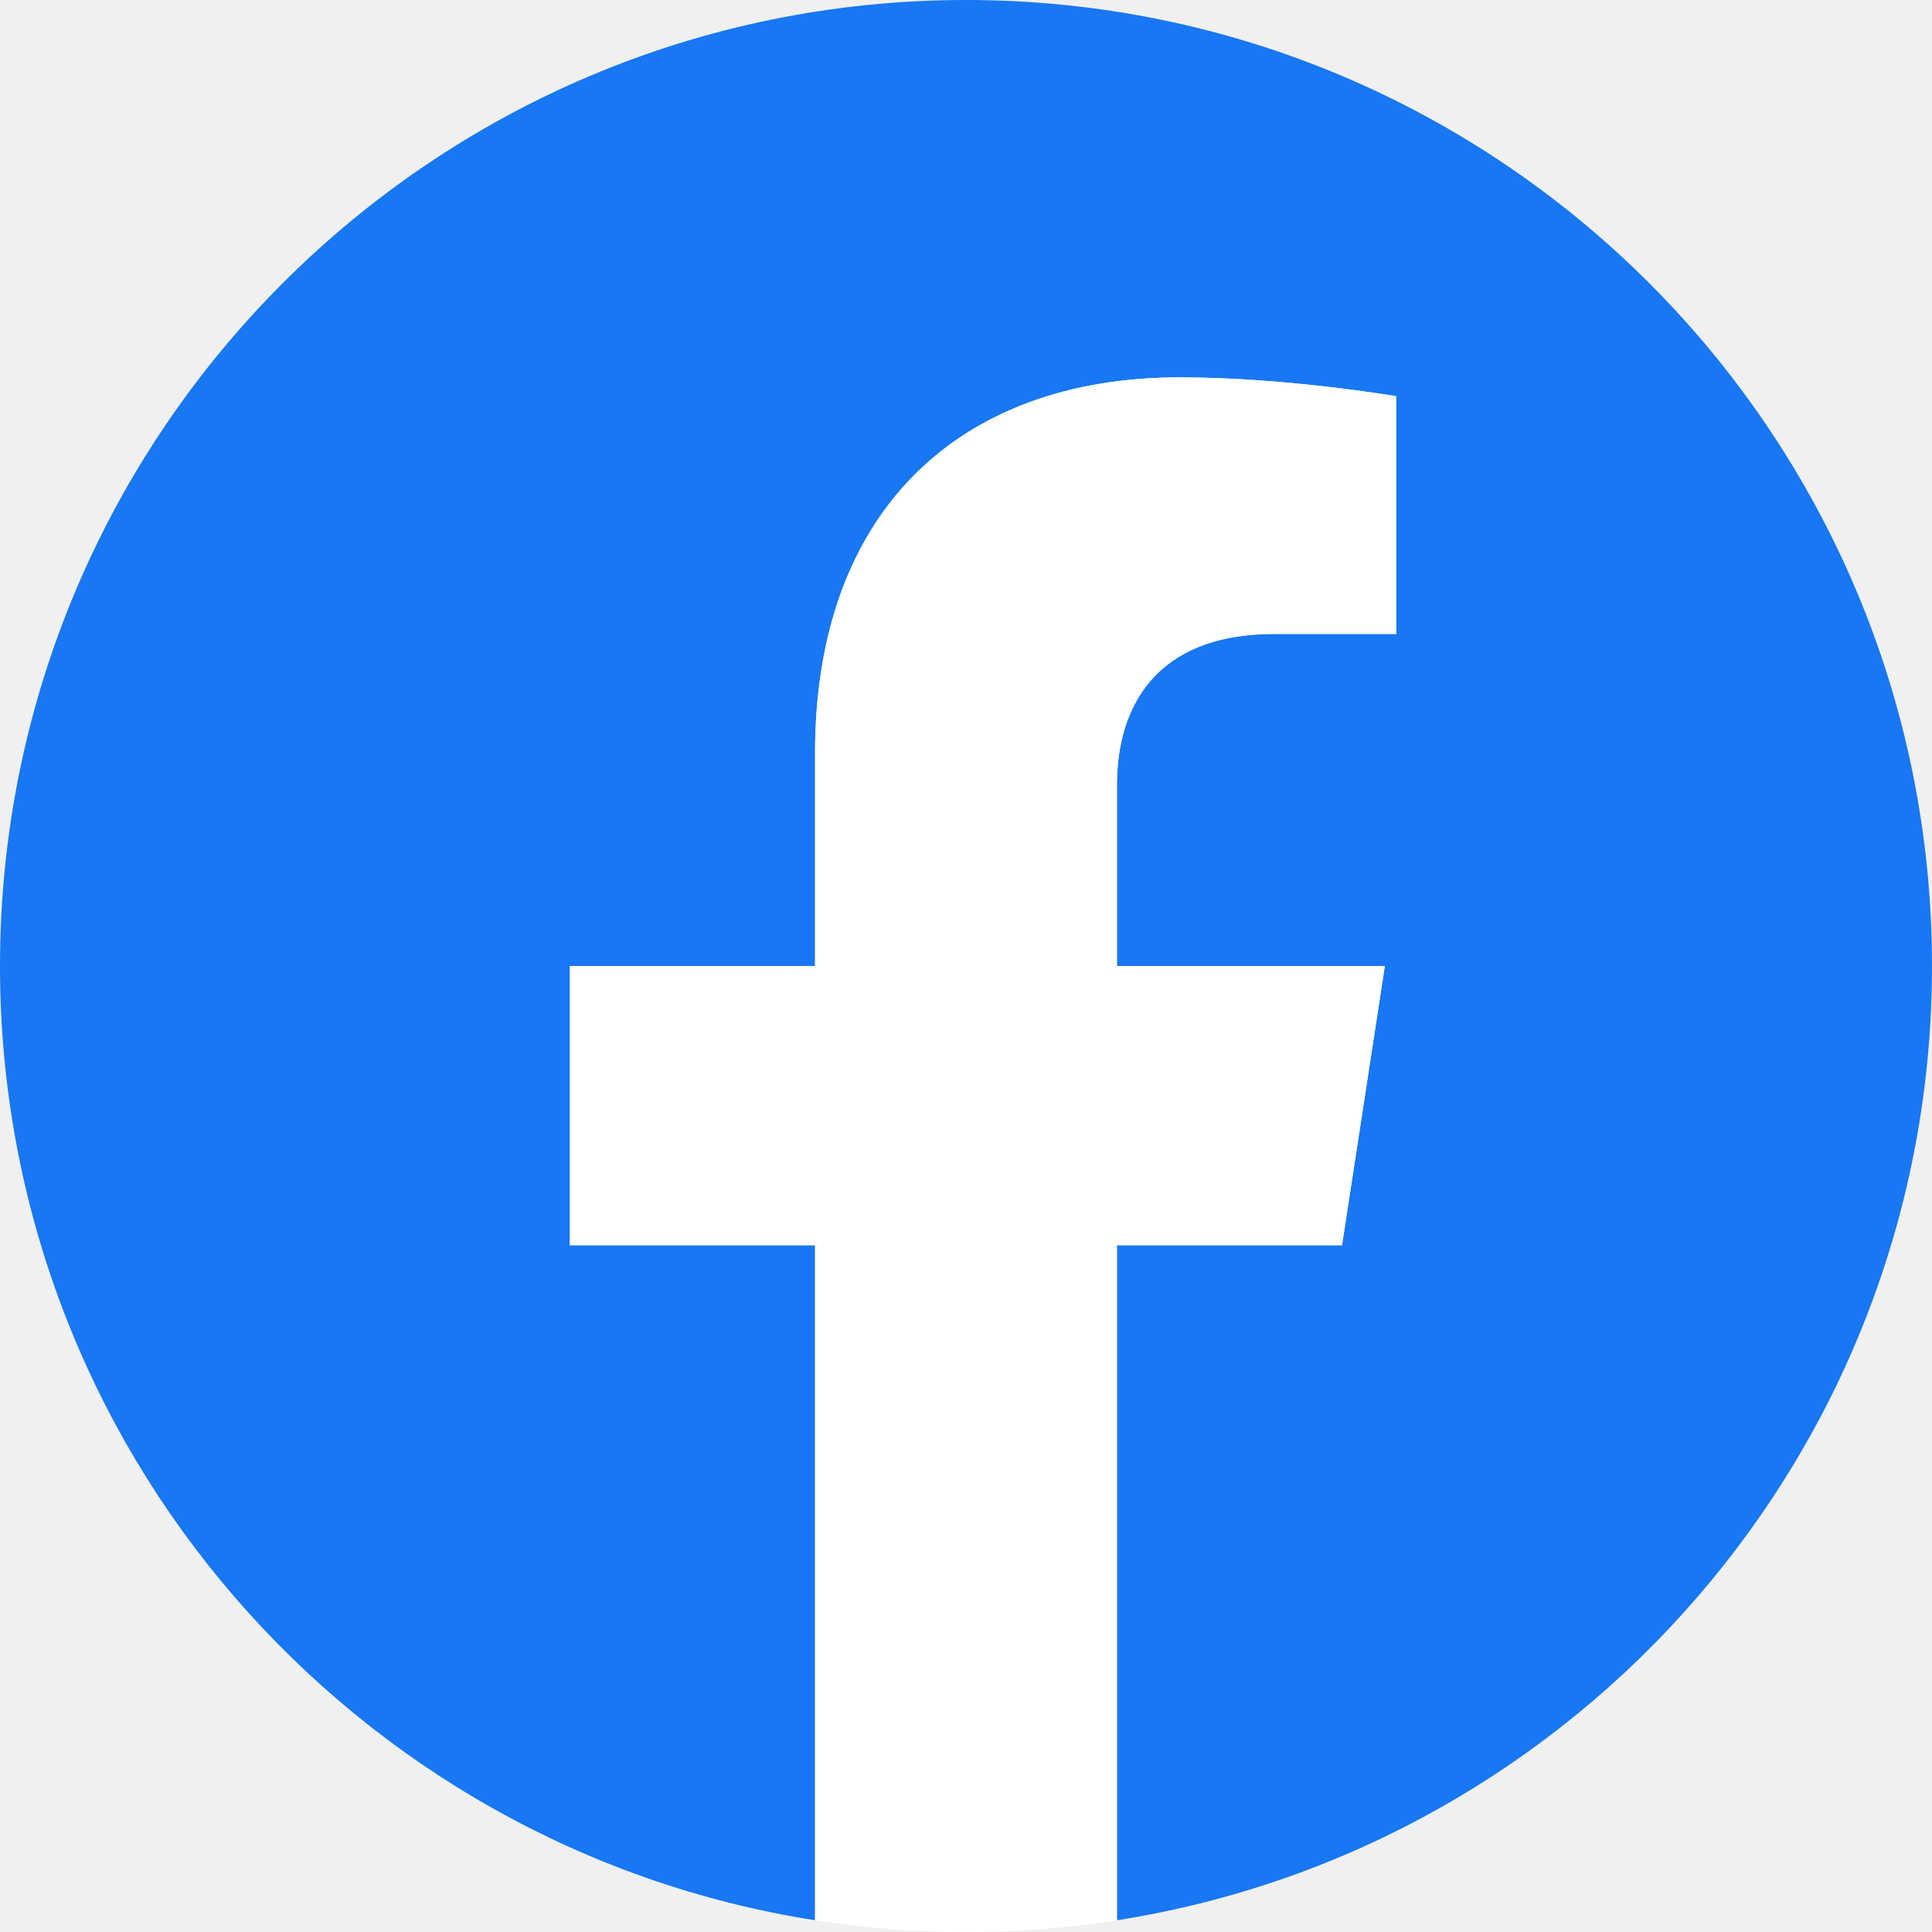
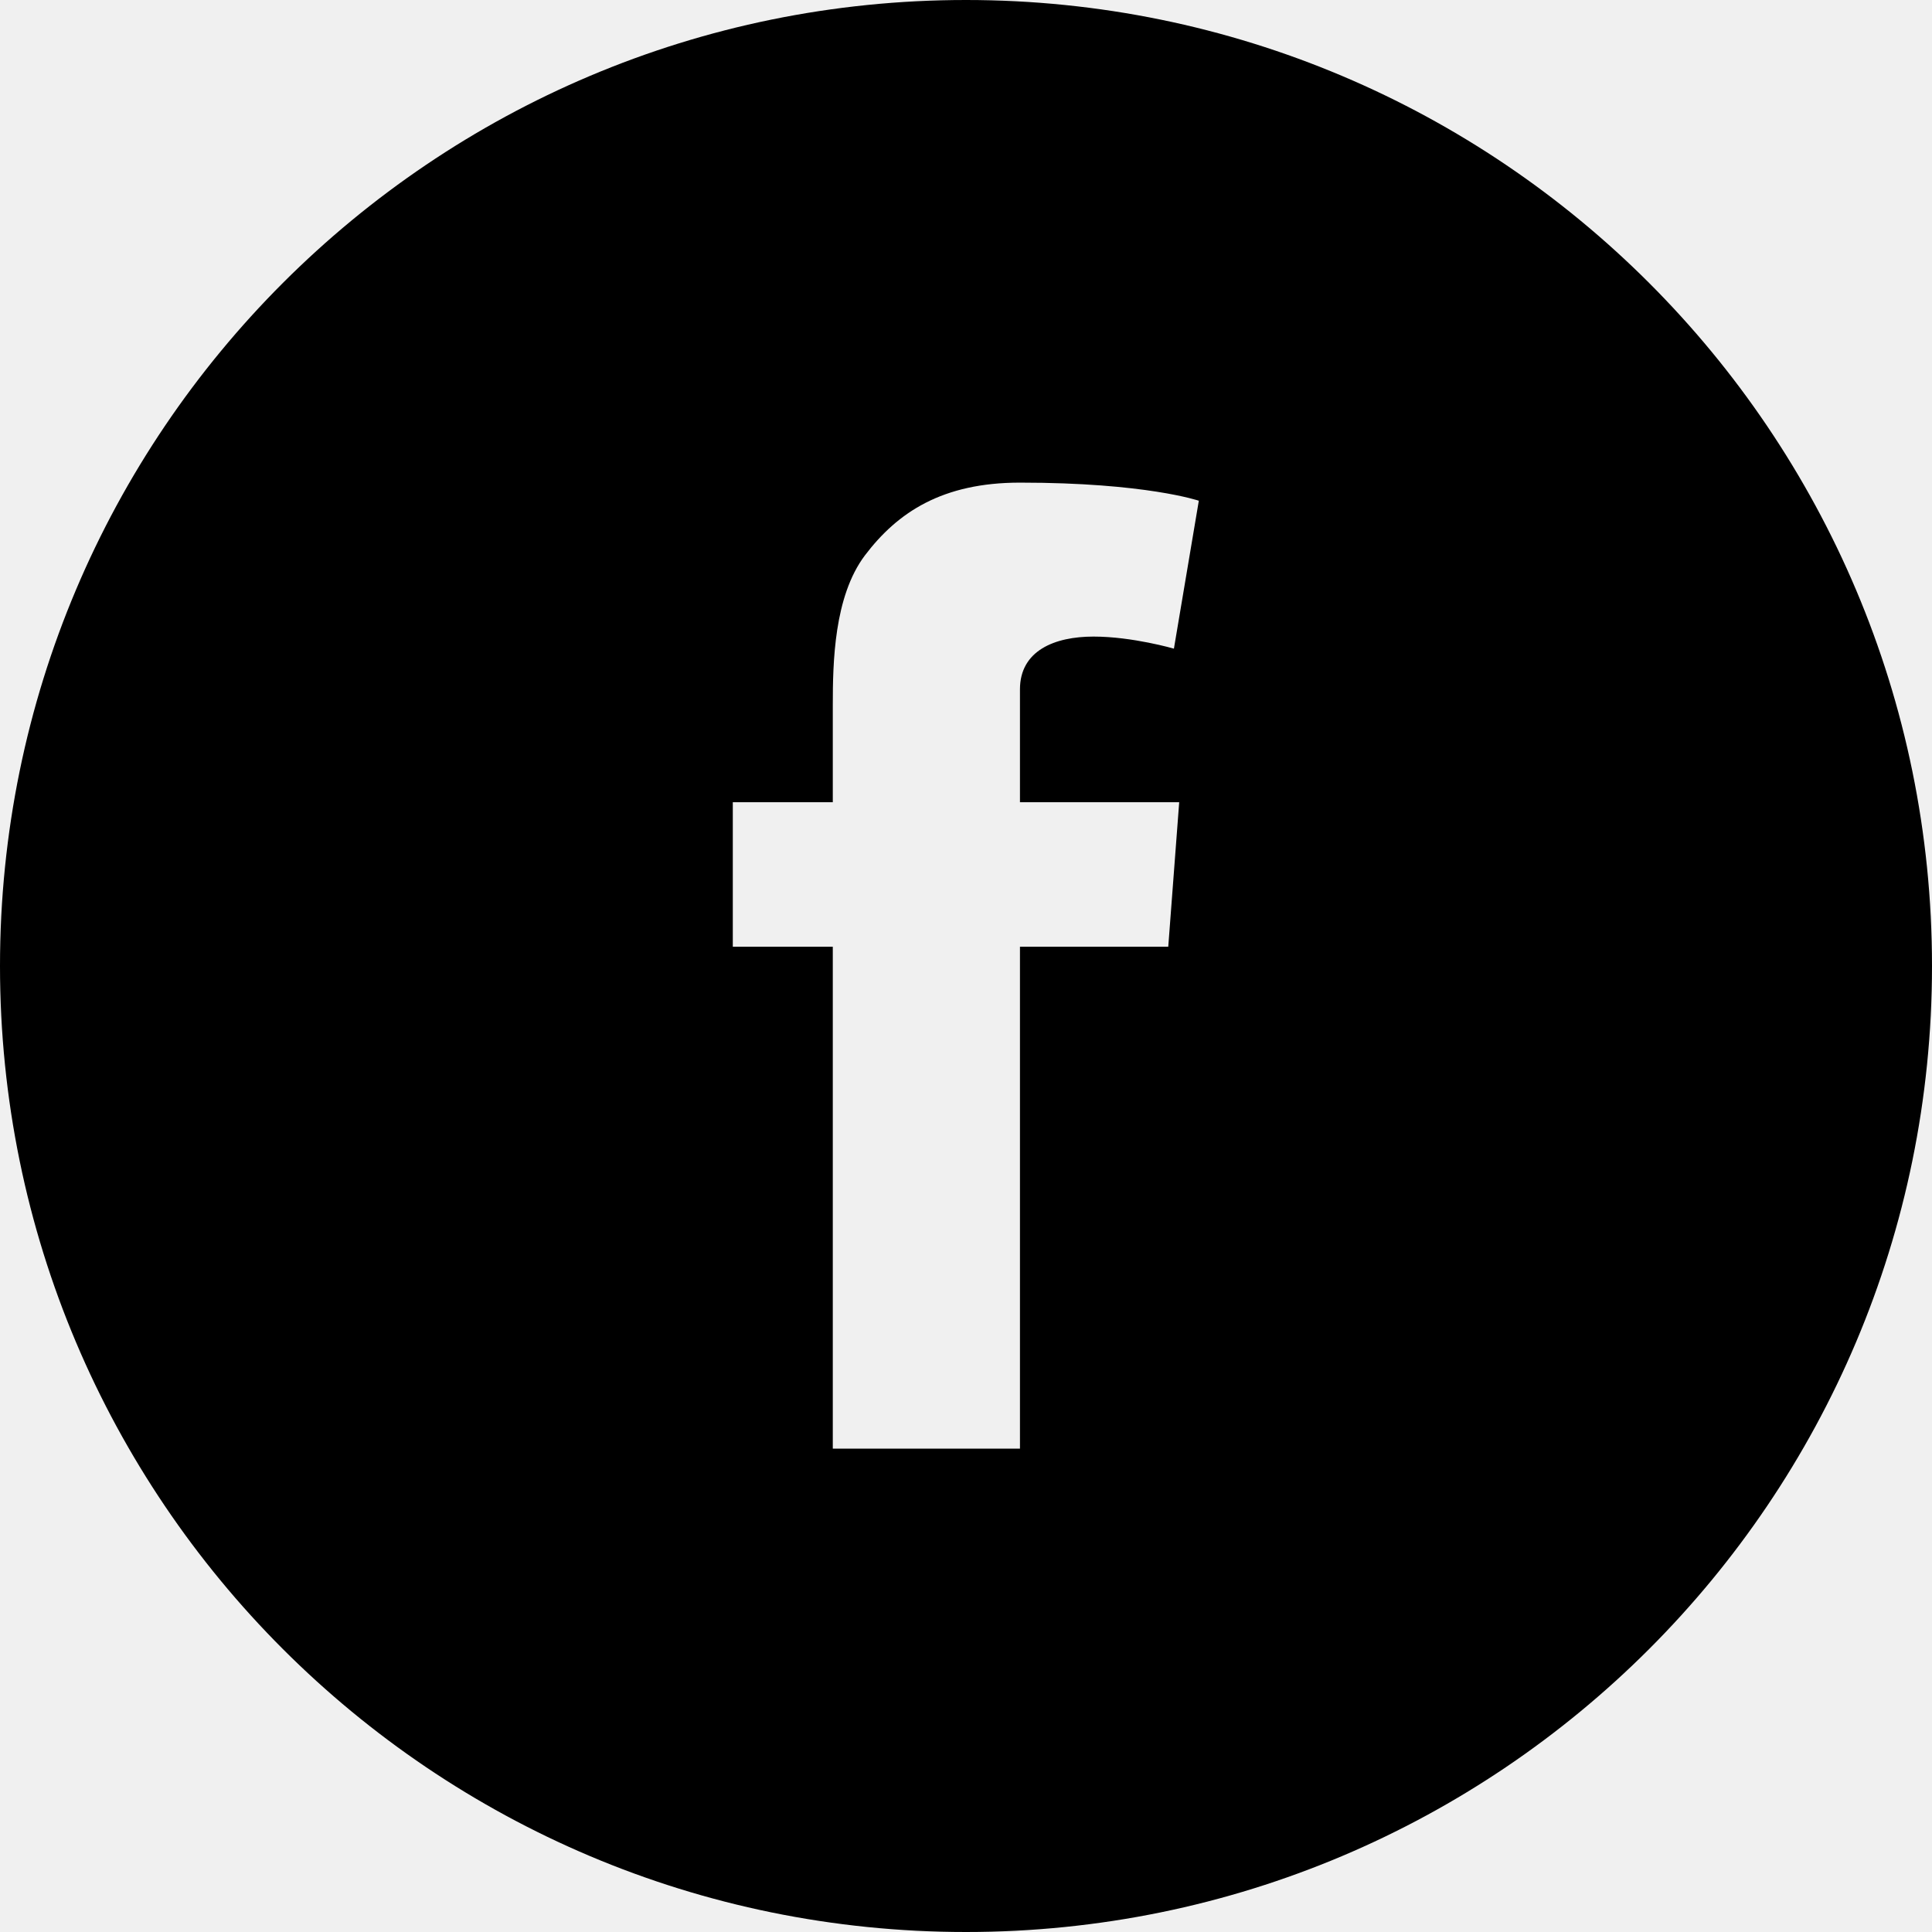
- <svg xmlns="http://www.w3.org/2000/svg" width="512" height="512" viewBox="0 0 256 256">
-   <path fill="#1877F2" d="M256 128C256 57.308 198.692 0 128 0C57.308 0 0 57.307 0 128c0 63.888 46.808 116.843 108 126.445V165H75.5v-37H108V99.8c0-32.08 19.11-49.8 48.347-49.8C170.352 50 185 52.5 185 52.5V84h-16.14C152.958 84 148 93.867 148 103.99V128h35.5l-5.675 37H148v89.445c61.192-9.602 108-62.556 108-126.445" />
-   <path fill="#FFF" d="m177.825 165l5.675-37H148v-24.01C148 93.866 152.959 84 168.86 84H185V52.5S170.352 50 156.347 50C127.11 50 108 67.72 108 99.8V128H75.5v37H108v89.445A128.959 128.959 0 0 0 128 256a128.9 128.9 0 0 0 20-1.555V165h29.825" />
+ <svg xmlns="http://www.w3.org/2000/svg" fill="#000000" height="800px" width="800px" version="1.1" id="Layer_1" viewBox="-143 145 512 512" xml:space="preserve">
+   <path d="M113,145c-141.4,0-256,114.6-256,256s114.6,256,256,256s256-114.6,256-256S254.4,145,113,145z M169.5,357.6l-2.9,38.3h-39.3  v133H77.7v-133H51.2v-38.3h26.5v-25.7c0-11.3,0.3-28.8,8.5-39.7c8.7-11.5,20.6-19.3,41.1-19.3c33.4,0,47.4,4.8,47.4,4.8l-6.6,39.2  c0,0-11-3.2-21.3-3.2c-10.3,0-19.5,3.7-19.5,14v29.9H169.5z" />
</svg>
